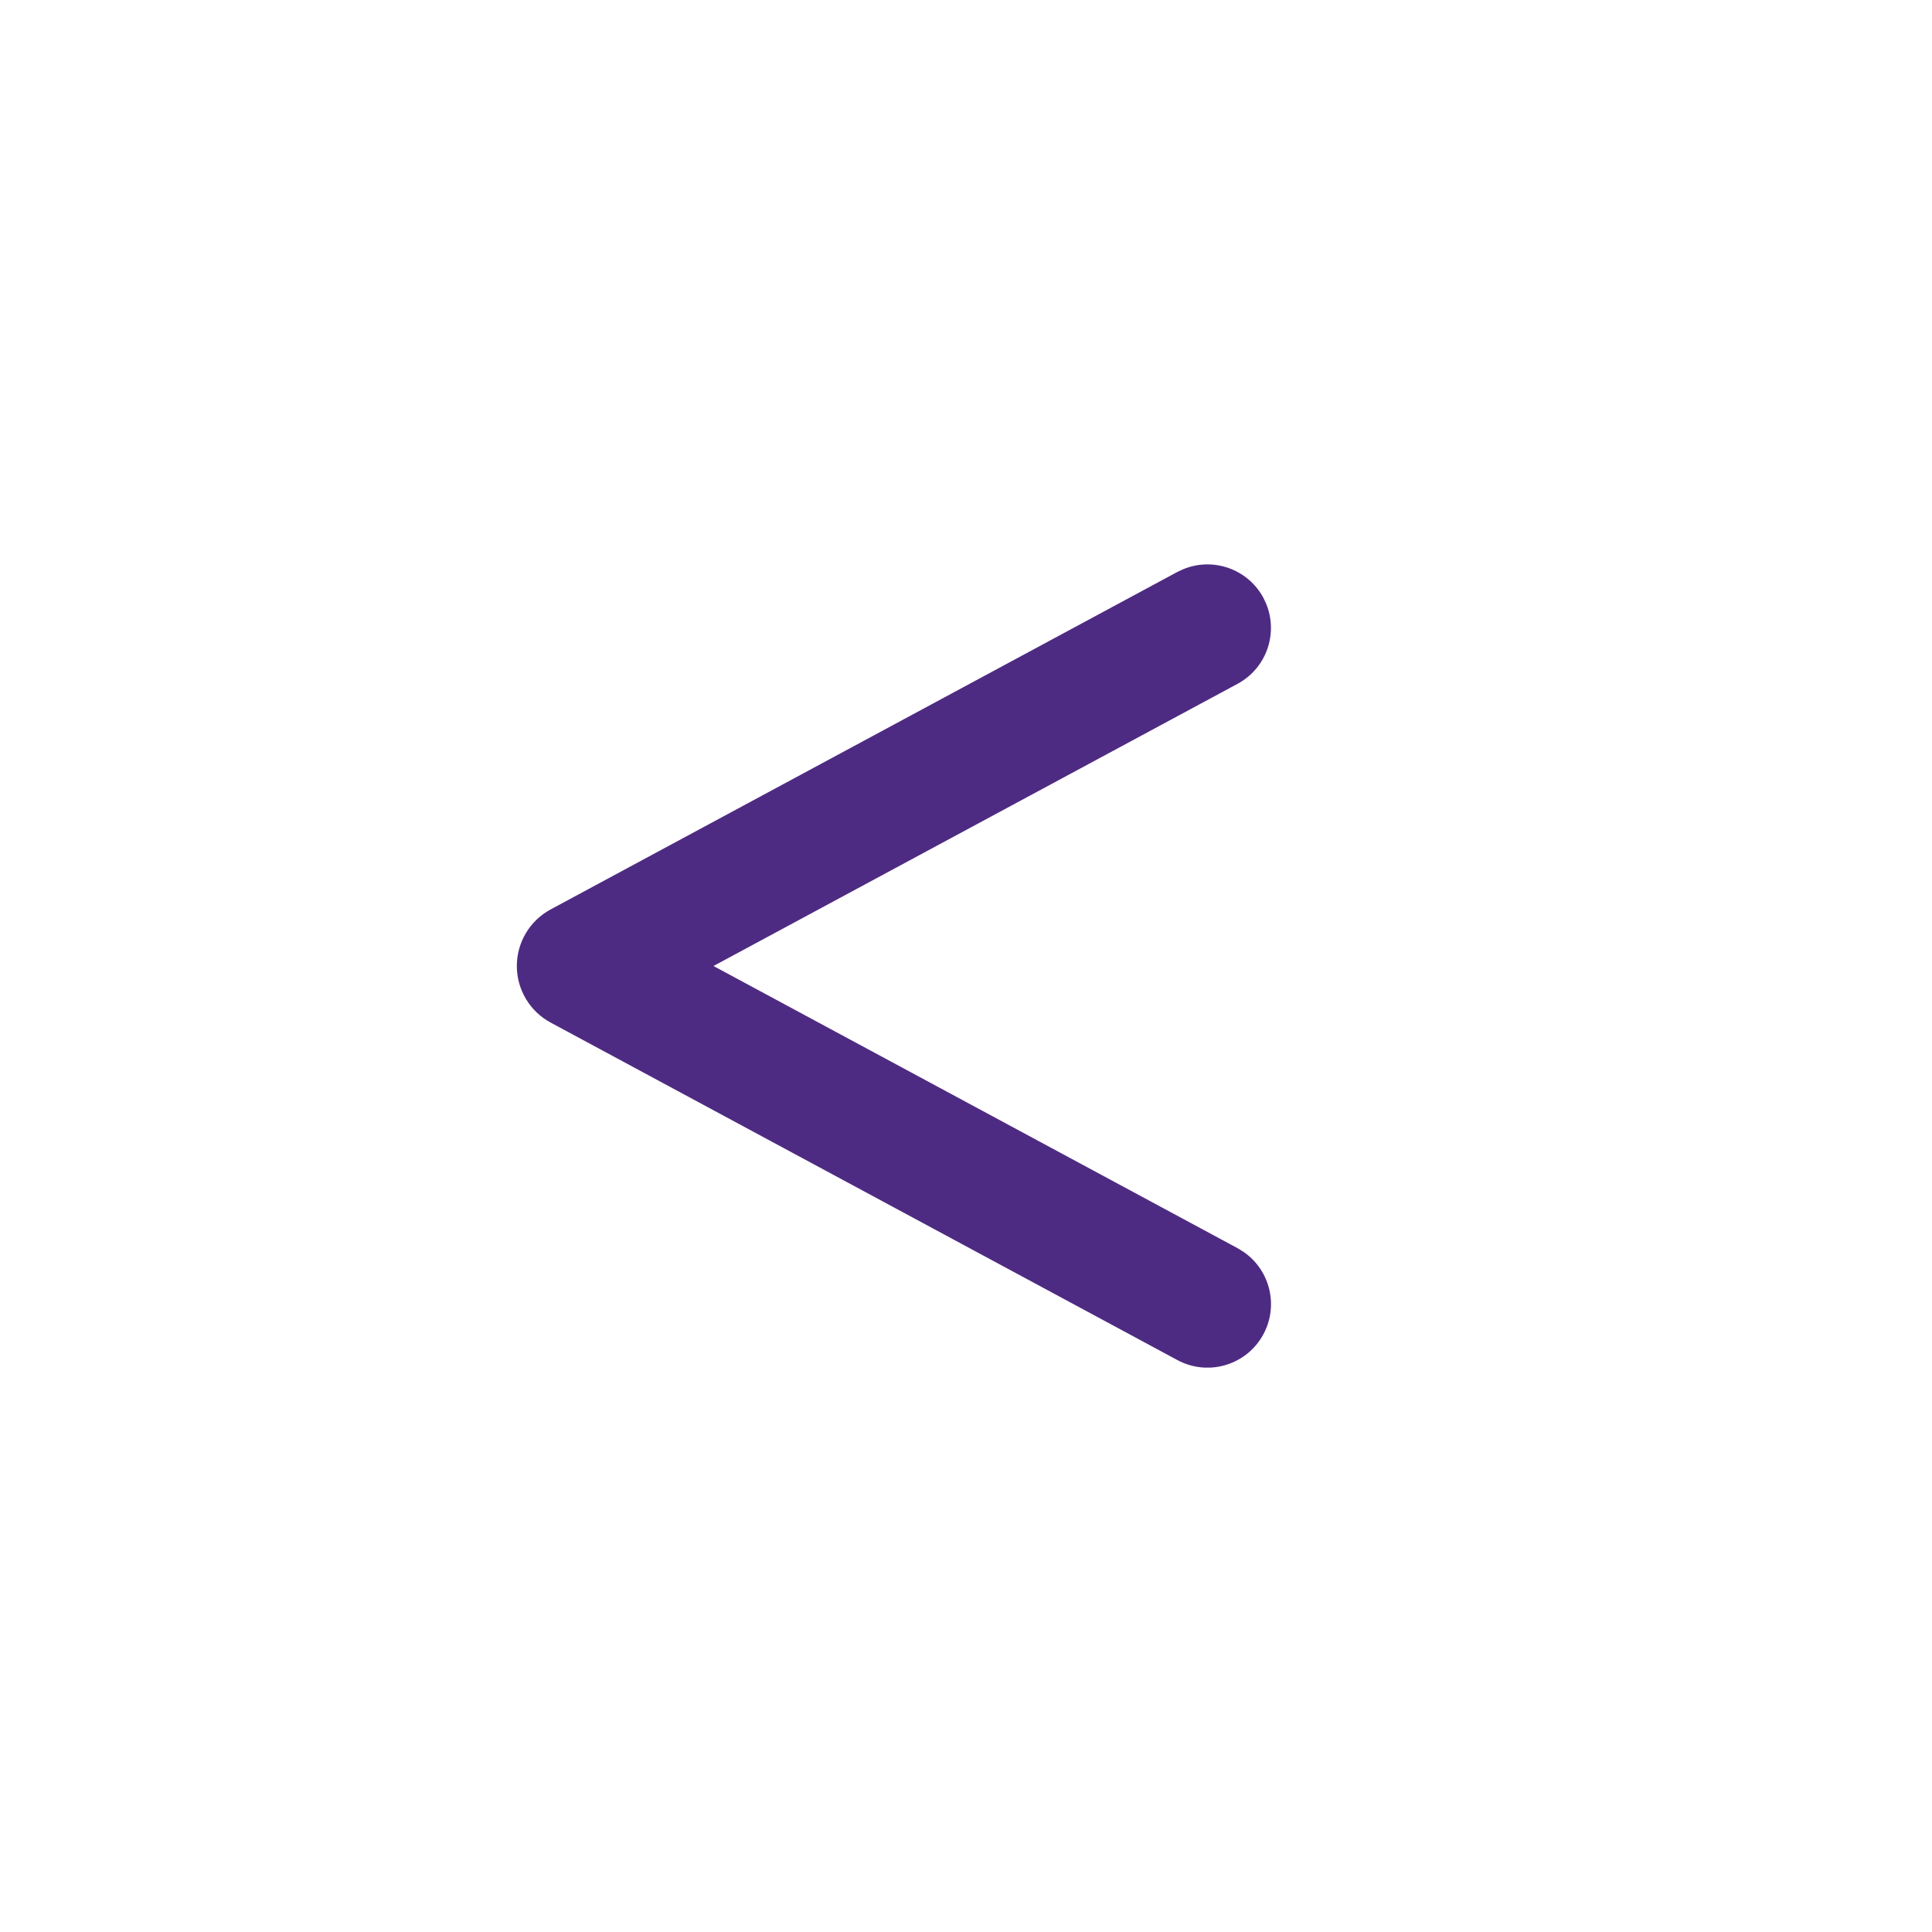
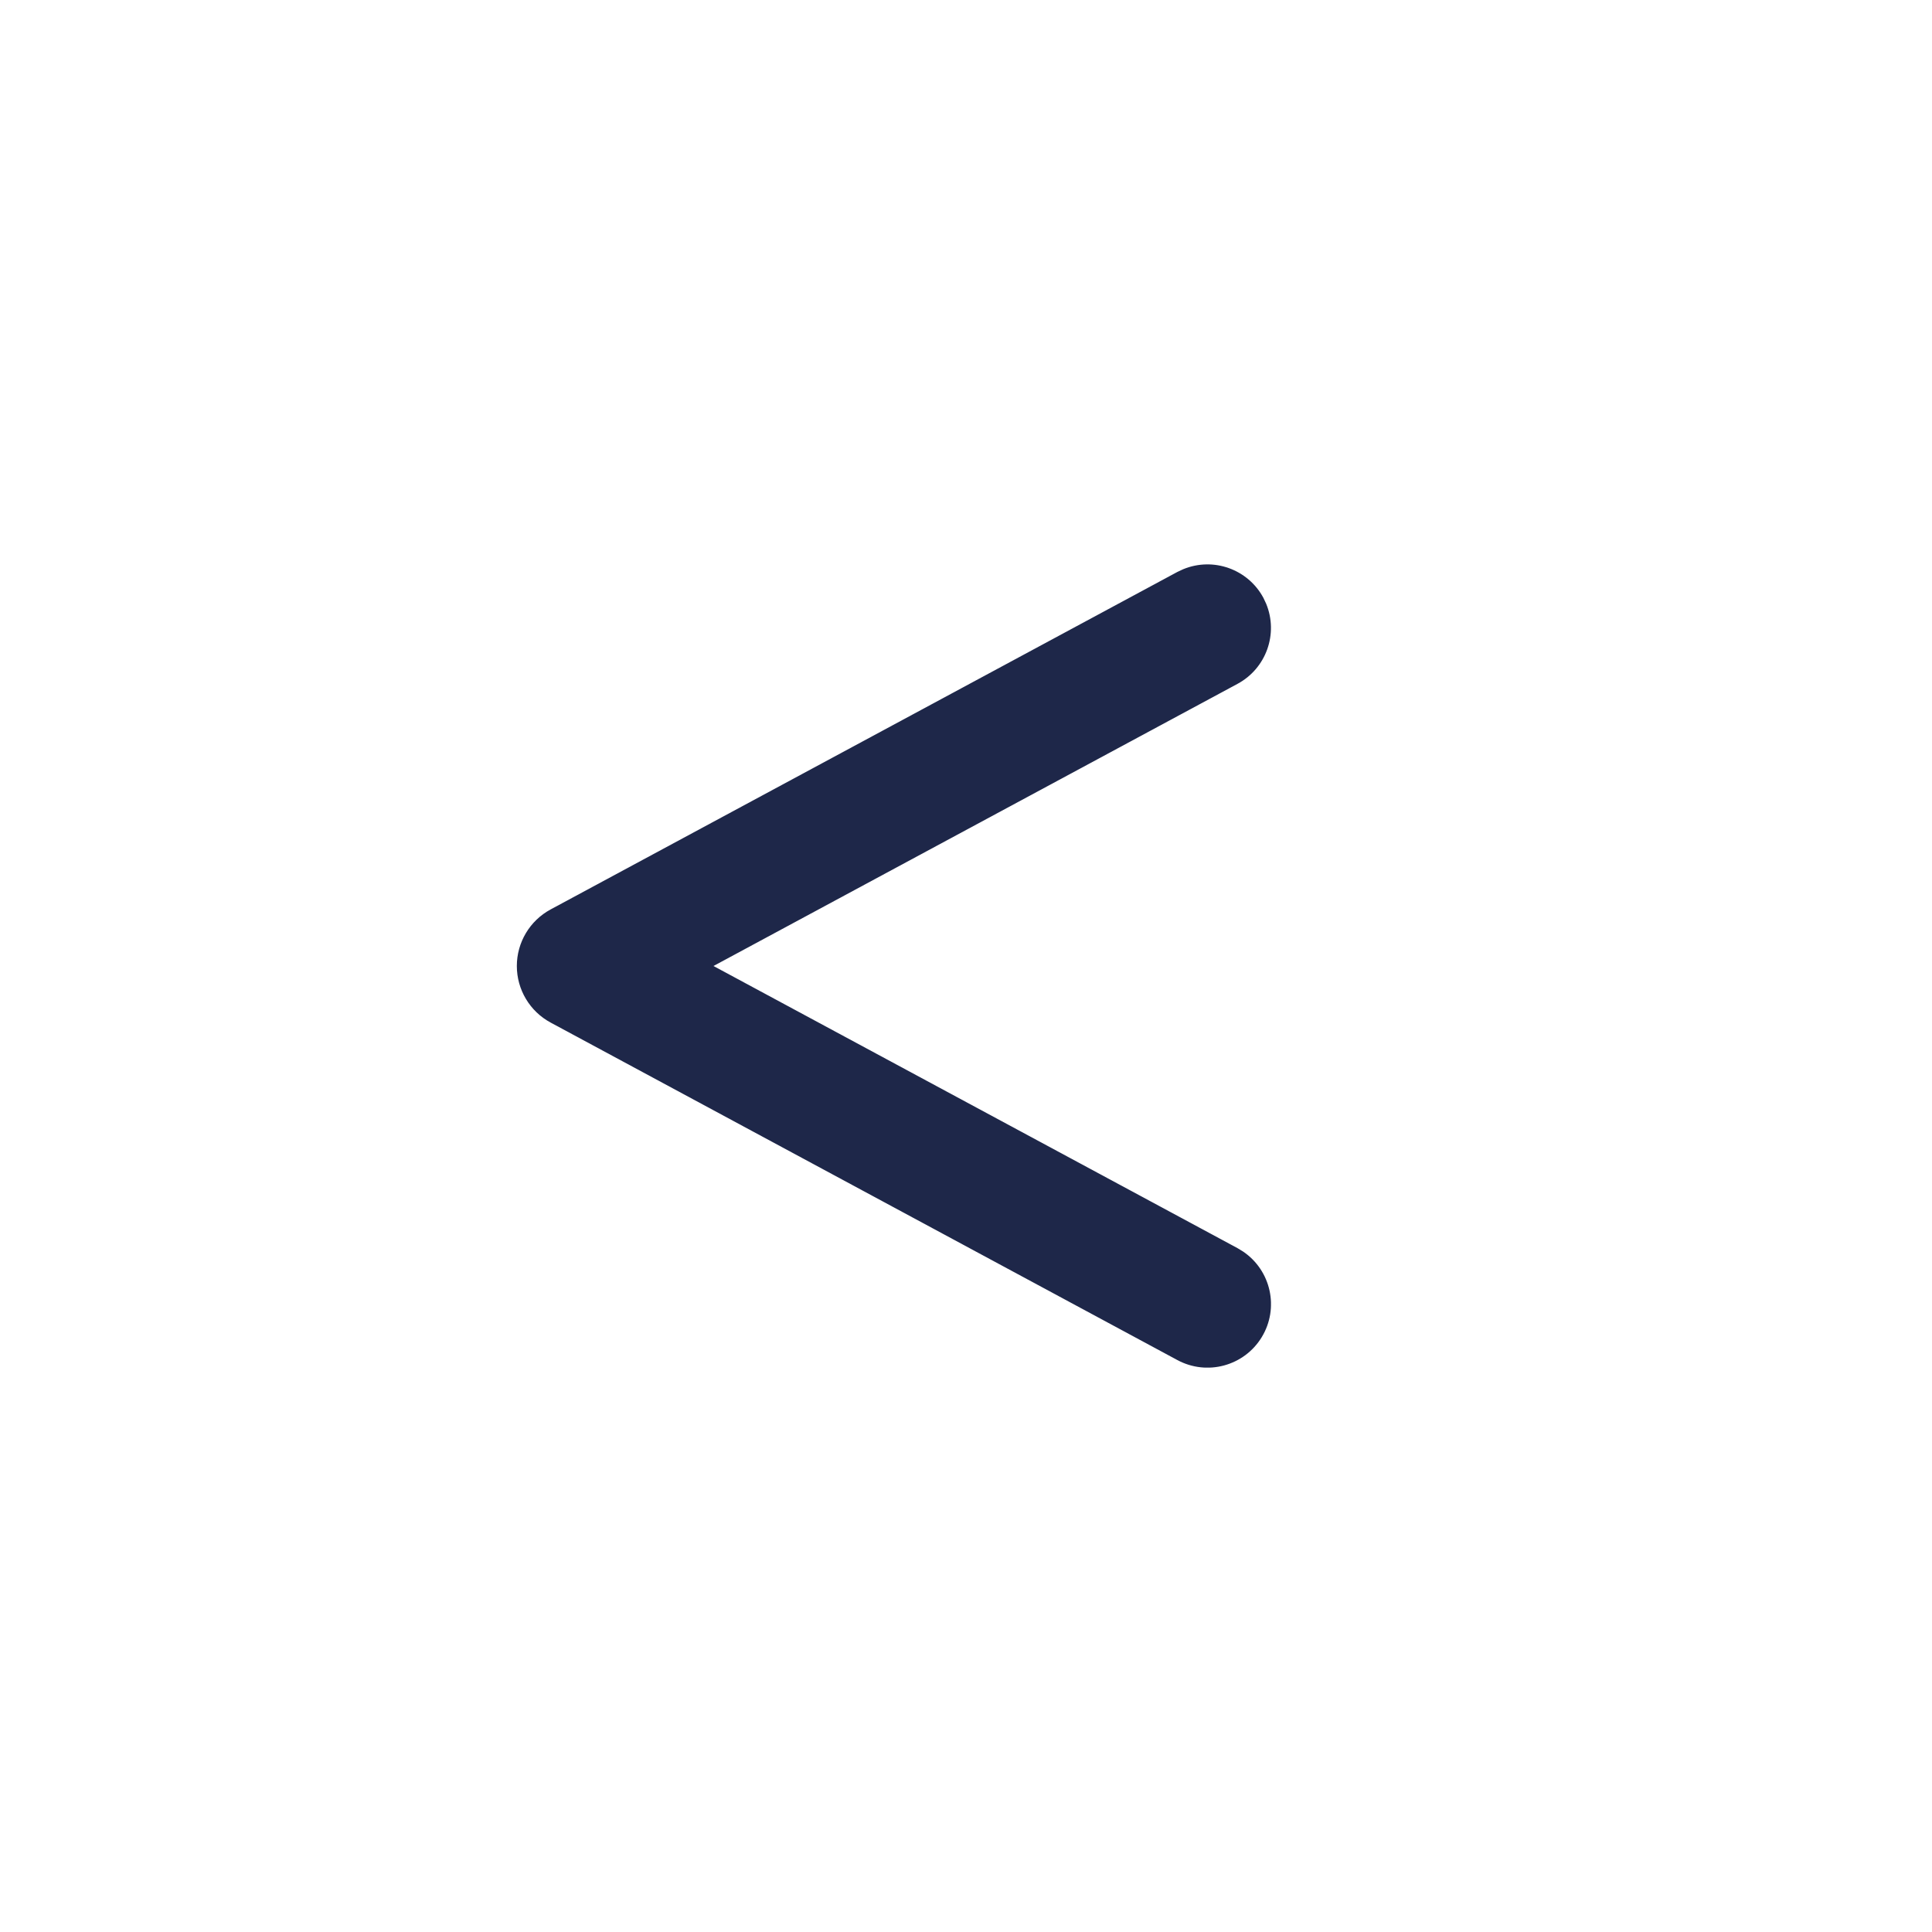
<svg xmlns="http://www.w3.org/2000/svg" width="40" height="40" viewBox="0 0 40 40">
  <defs>
    <clipPath id="1zvecsq75a">
      <path d="M5370 0v5280H0V0h5370z" />
    </clipPath>
    <clipPath id="zwqgu4xoxb">
      <path d="M13.797.1a1.315 1.315 0 0 1 1.66.592l.057.121a1.315 1.315 0 0 1-.592 1.66L4.072 8.315l10.85 5.842.115.07a1.315 1.315 0 0 1-1.362 2.246L.7 9.486a1.33 1.33 0 0 1 0-2.342L13.675.157z" />
    </clipPath>
  </defs>
  <g clip-path="url(#1zvecsq75a)" transform="translate(-1527 -106)">
    <g clip-path="url(#zwqgu4xoxb)" transform="translate(1537.7 117.685)">
-       <path fill="#4E2B82" d="M0 0h15.614v16.63H0V0z" />
+       <path fill="#1e2749" d="M0 0h15.614v16.63H0V0z" />
    </g>
  </g>
</svg>
